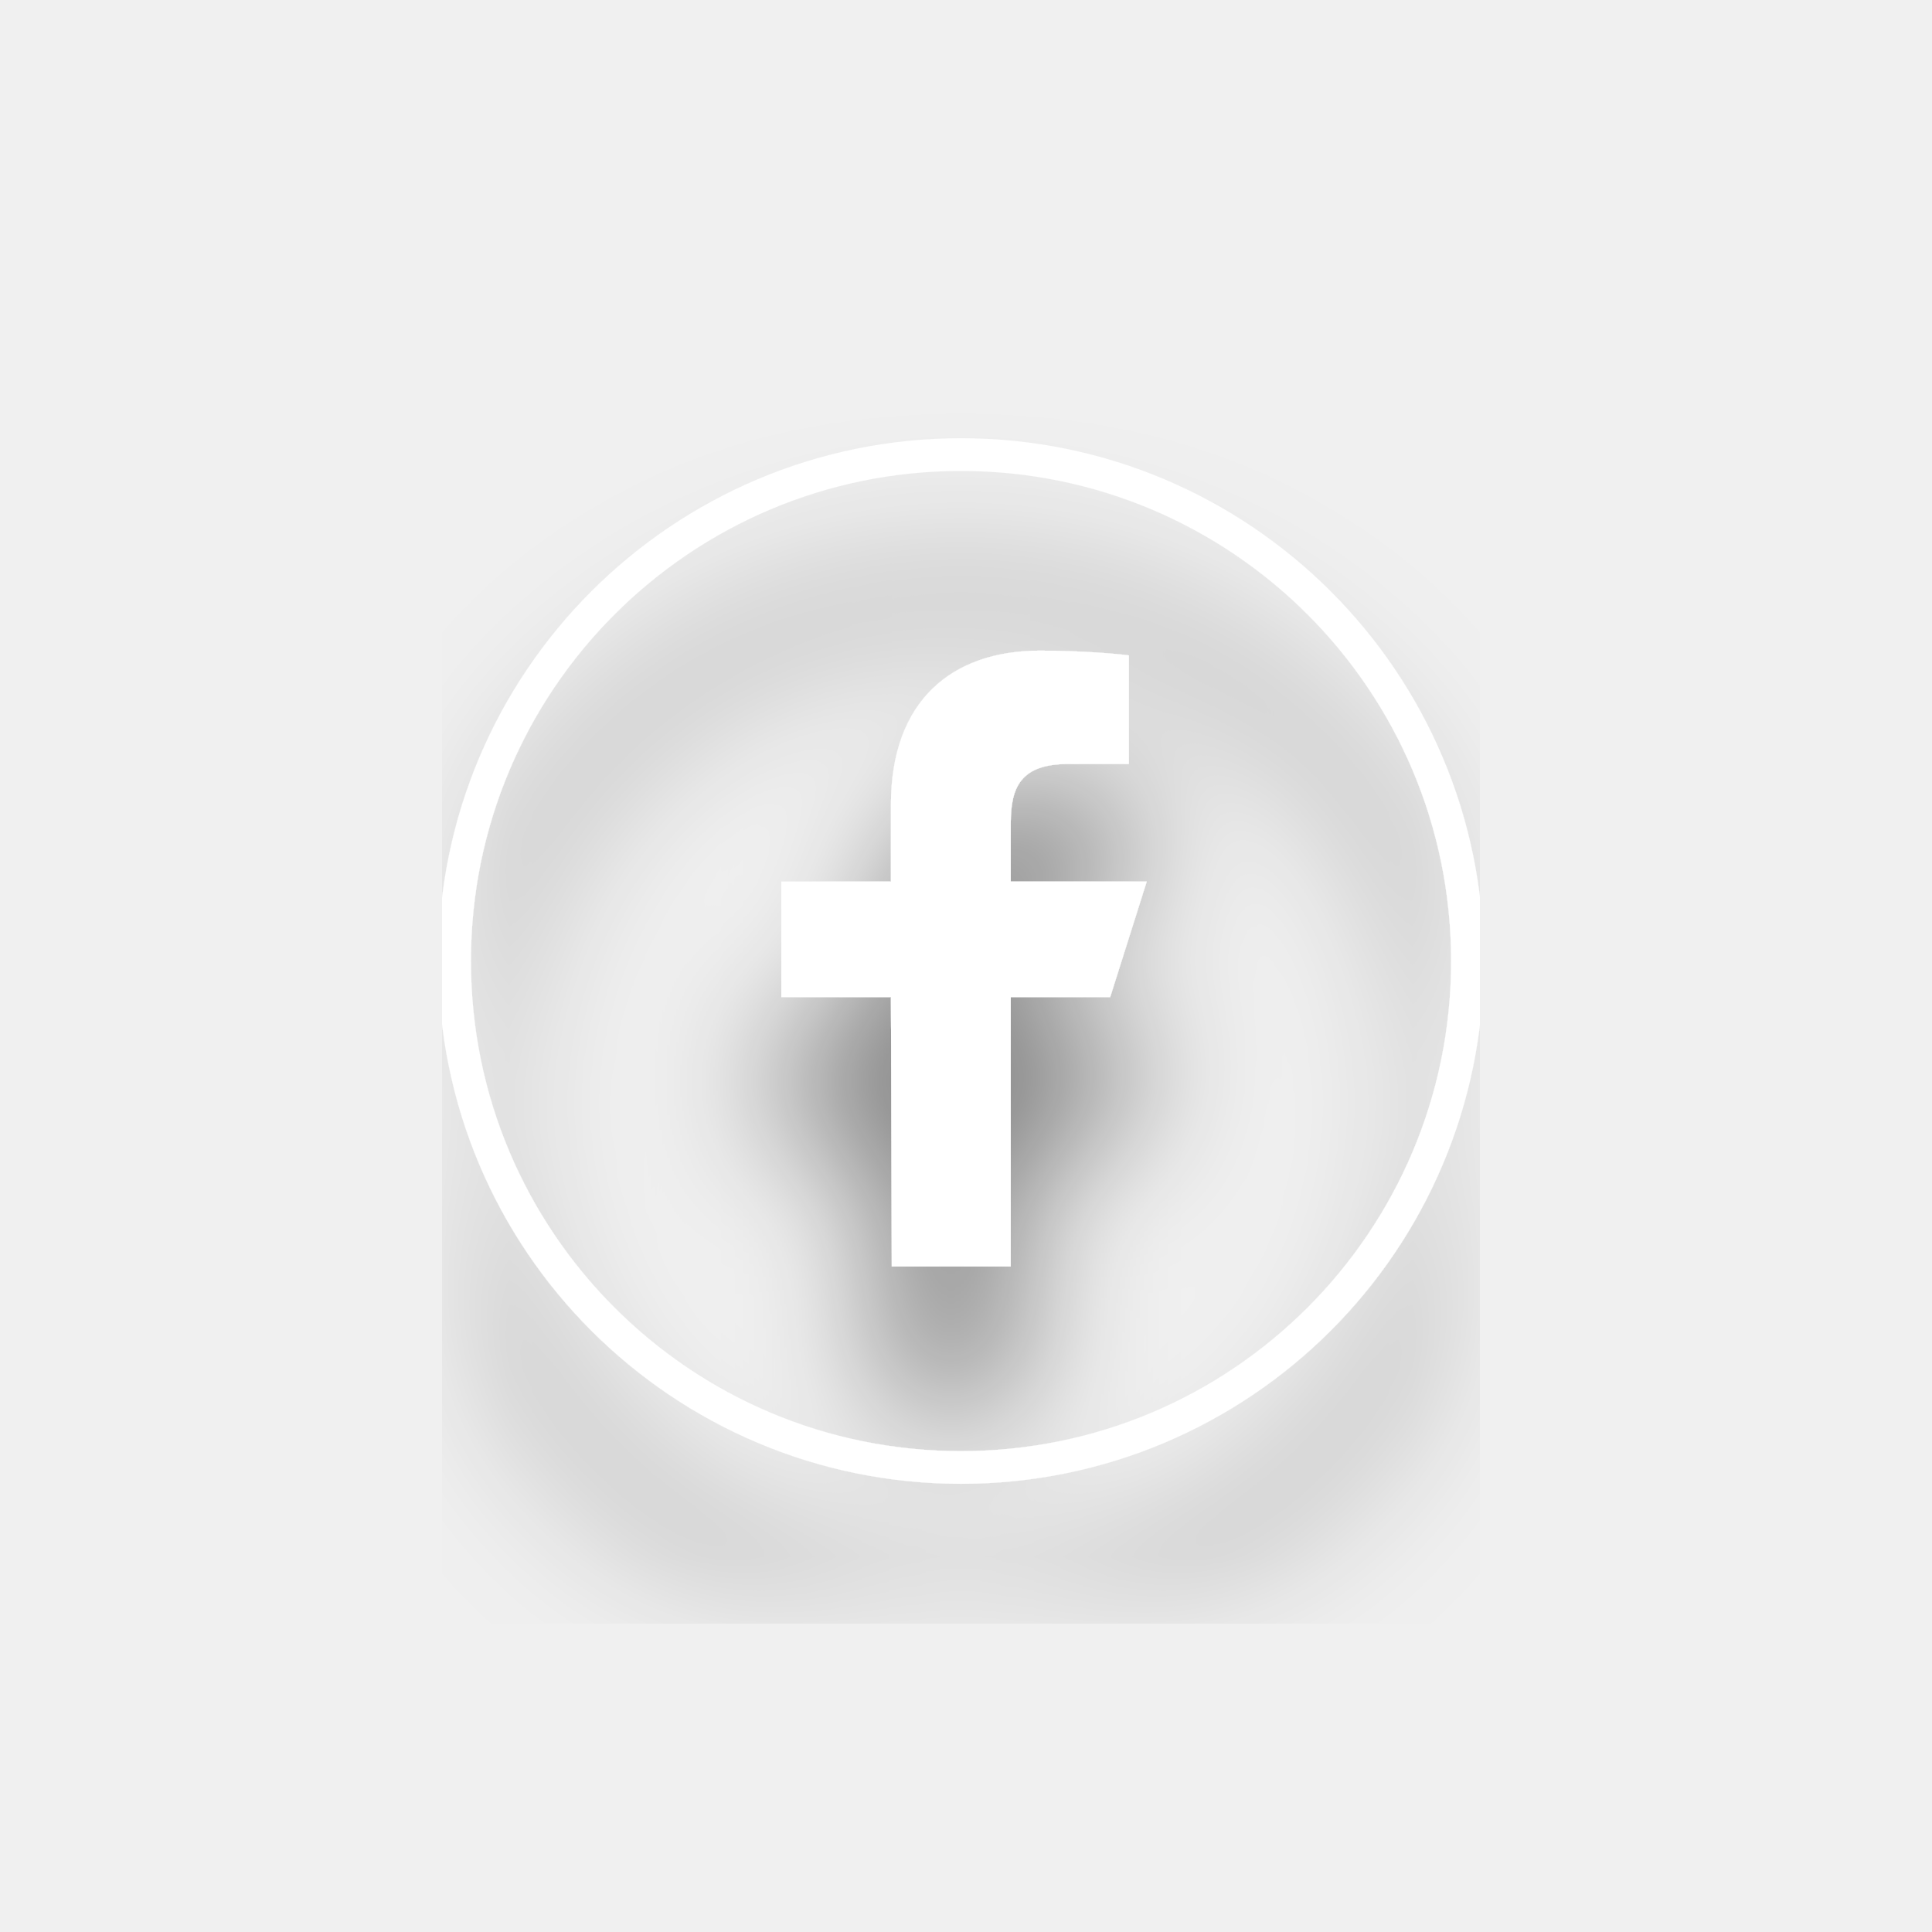
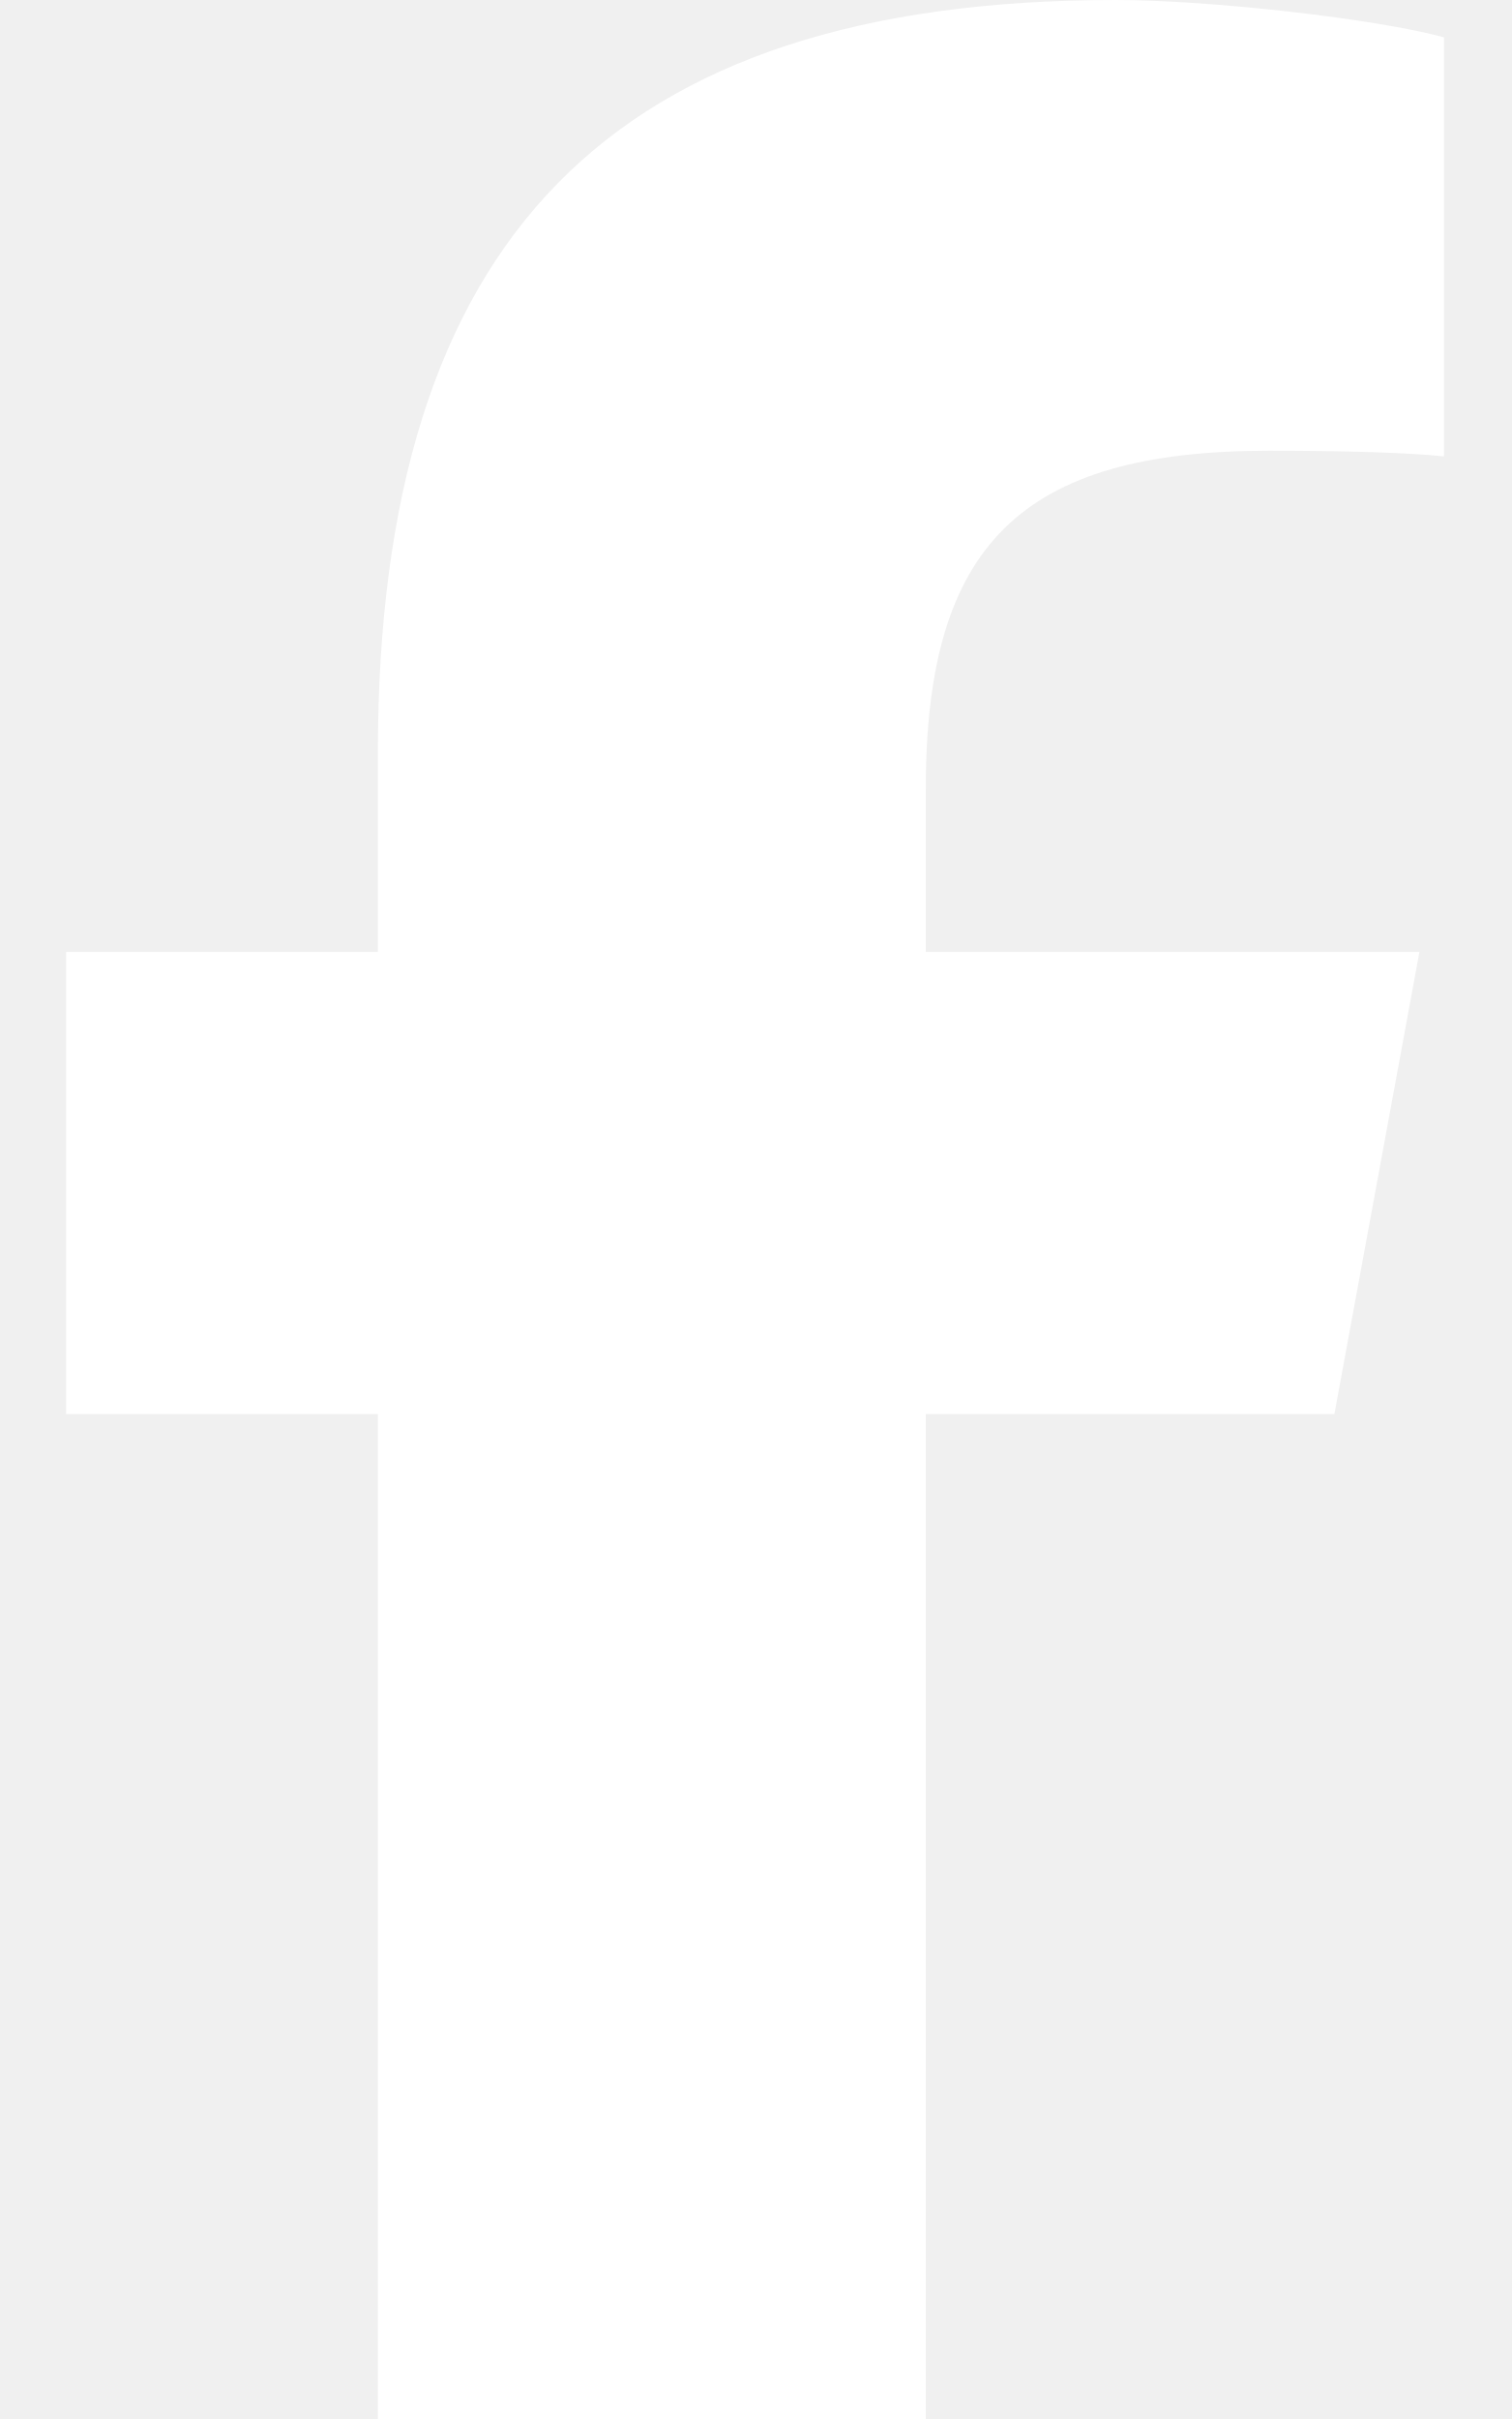
- <svg xmlns="http://www.w3.org/2000/svg" width="68px" height="68px" viewBox="0 0 68 68" version="1.1">
-   <defs>
-     <filter x="-1.2%" y="-15.4%" width="102.4%" height="130.8%" filterUnits="objectBoundingBox" id="filter-1">
-       <feOffset dx="0" dy="5" in="SourceAlpha" result="shadowOffsetOuter1" />
-       <feGaussianBlur stdDeviation="2.5" in="shadowOffsetOuter1" result="shadowBlurOuter1" />
-       <feColorMatrix values="0 0 0 0 0   0 0 0 0 0   0 0 0 0 0  0 0 0 0.5 0" type="matrix" in="shadowBlurOuter1" result="shadowMatrixOuter1" />
-       <feMerge>
-         <feMergeNode in="shadowMatrixOuter1" />
-         <feMergeNode in="SourceGraphic" />
-       </feMerge>
-     </filter>
-   </defs>
-   <g id="Page-1" stroke="none" stroke-width="1" fill="none" fill-rule="evenodd">
-     <g id="Top-Bar" transform="translate(-1445, -30)" filter="url(#filter-1)">
-       <g id="Nav" transform="translate(1127, 46)">
-         <g id="Icon/Facebook" transform="translate(334, 0)">
-           <circle id="Oval" stroke="#FFFFFF" stroke-width="1.15" cx="17.825" cy="17.825" r="17.825" />
-           <path d="M15.358,19.093 L11.5,19.093 L11.5,15.028 L15.358,15.028 L15.358,12.319 C15.358,8.662 17.508,6.9 20.605,6.9 C22.088,6.9 23.363,7.016 23.734,7.068 L23.734,10.89 L21.587,10.891 C19.902,10.891 19.576,11.734 19.576,12.971 L19.576,15.028 L24.361,15.028 L23.075,19.093 L19.576,19.093 L19.576,28.576 L15.388,28.576 L15.358,19.093 Z" id="Shape" fill="#FFFFFF" />
-         </g>
-       </g>
-     </g>
-   </g>
+ <svg xmlns="http://www.w3.org/2000/svg" viewBox="0 0 320 512">
+   <path fill="#ffffff" d="M80 299.3V512H196V299.3h86.5l18-97.8H196V166.9c0-51.7 20.3-71.5 72.7-71.5c16.3 0 29.4 .4 37 1.2V7.9C291.4 4 256.4 0 236.2 0C129.3 0 80 50.5 80 159.4v42.1H14v97.8H80z" />
</svg>
